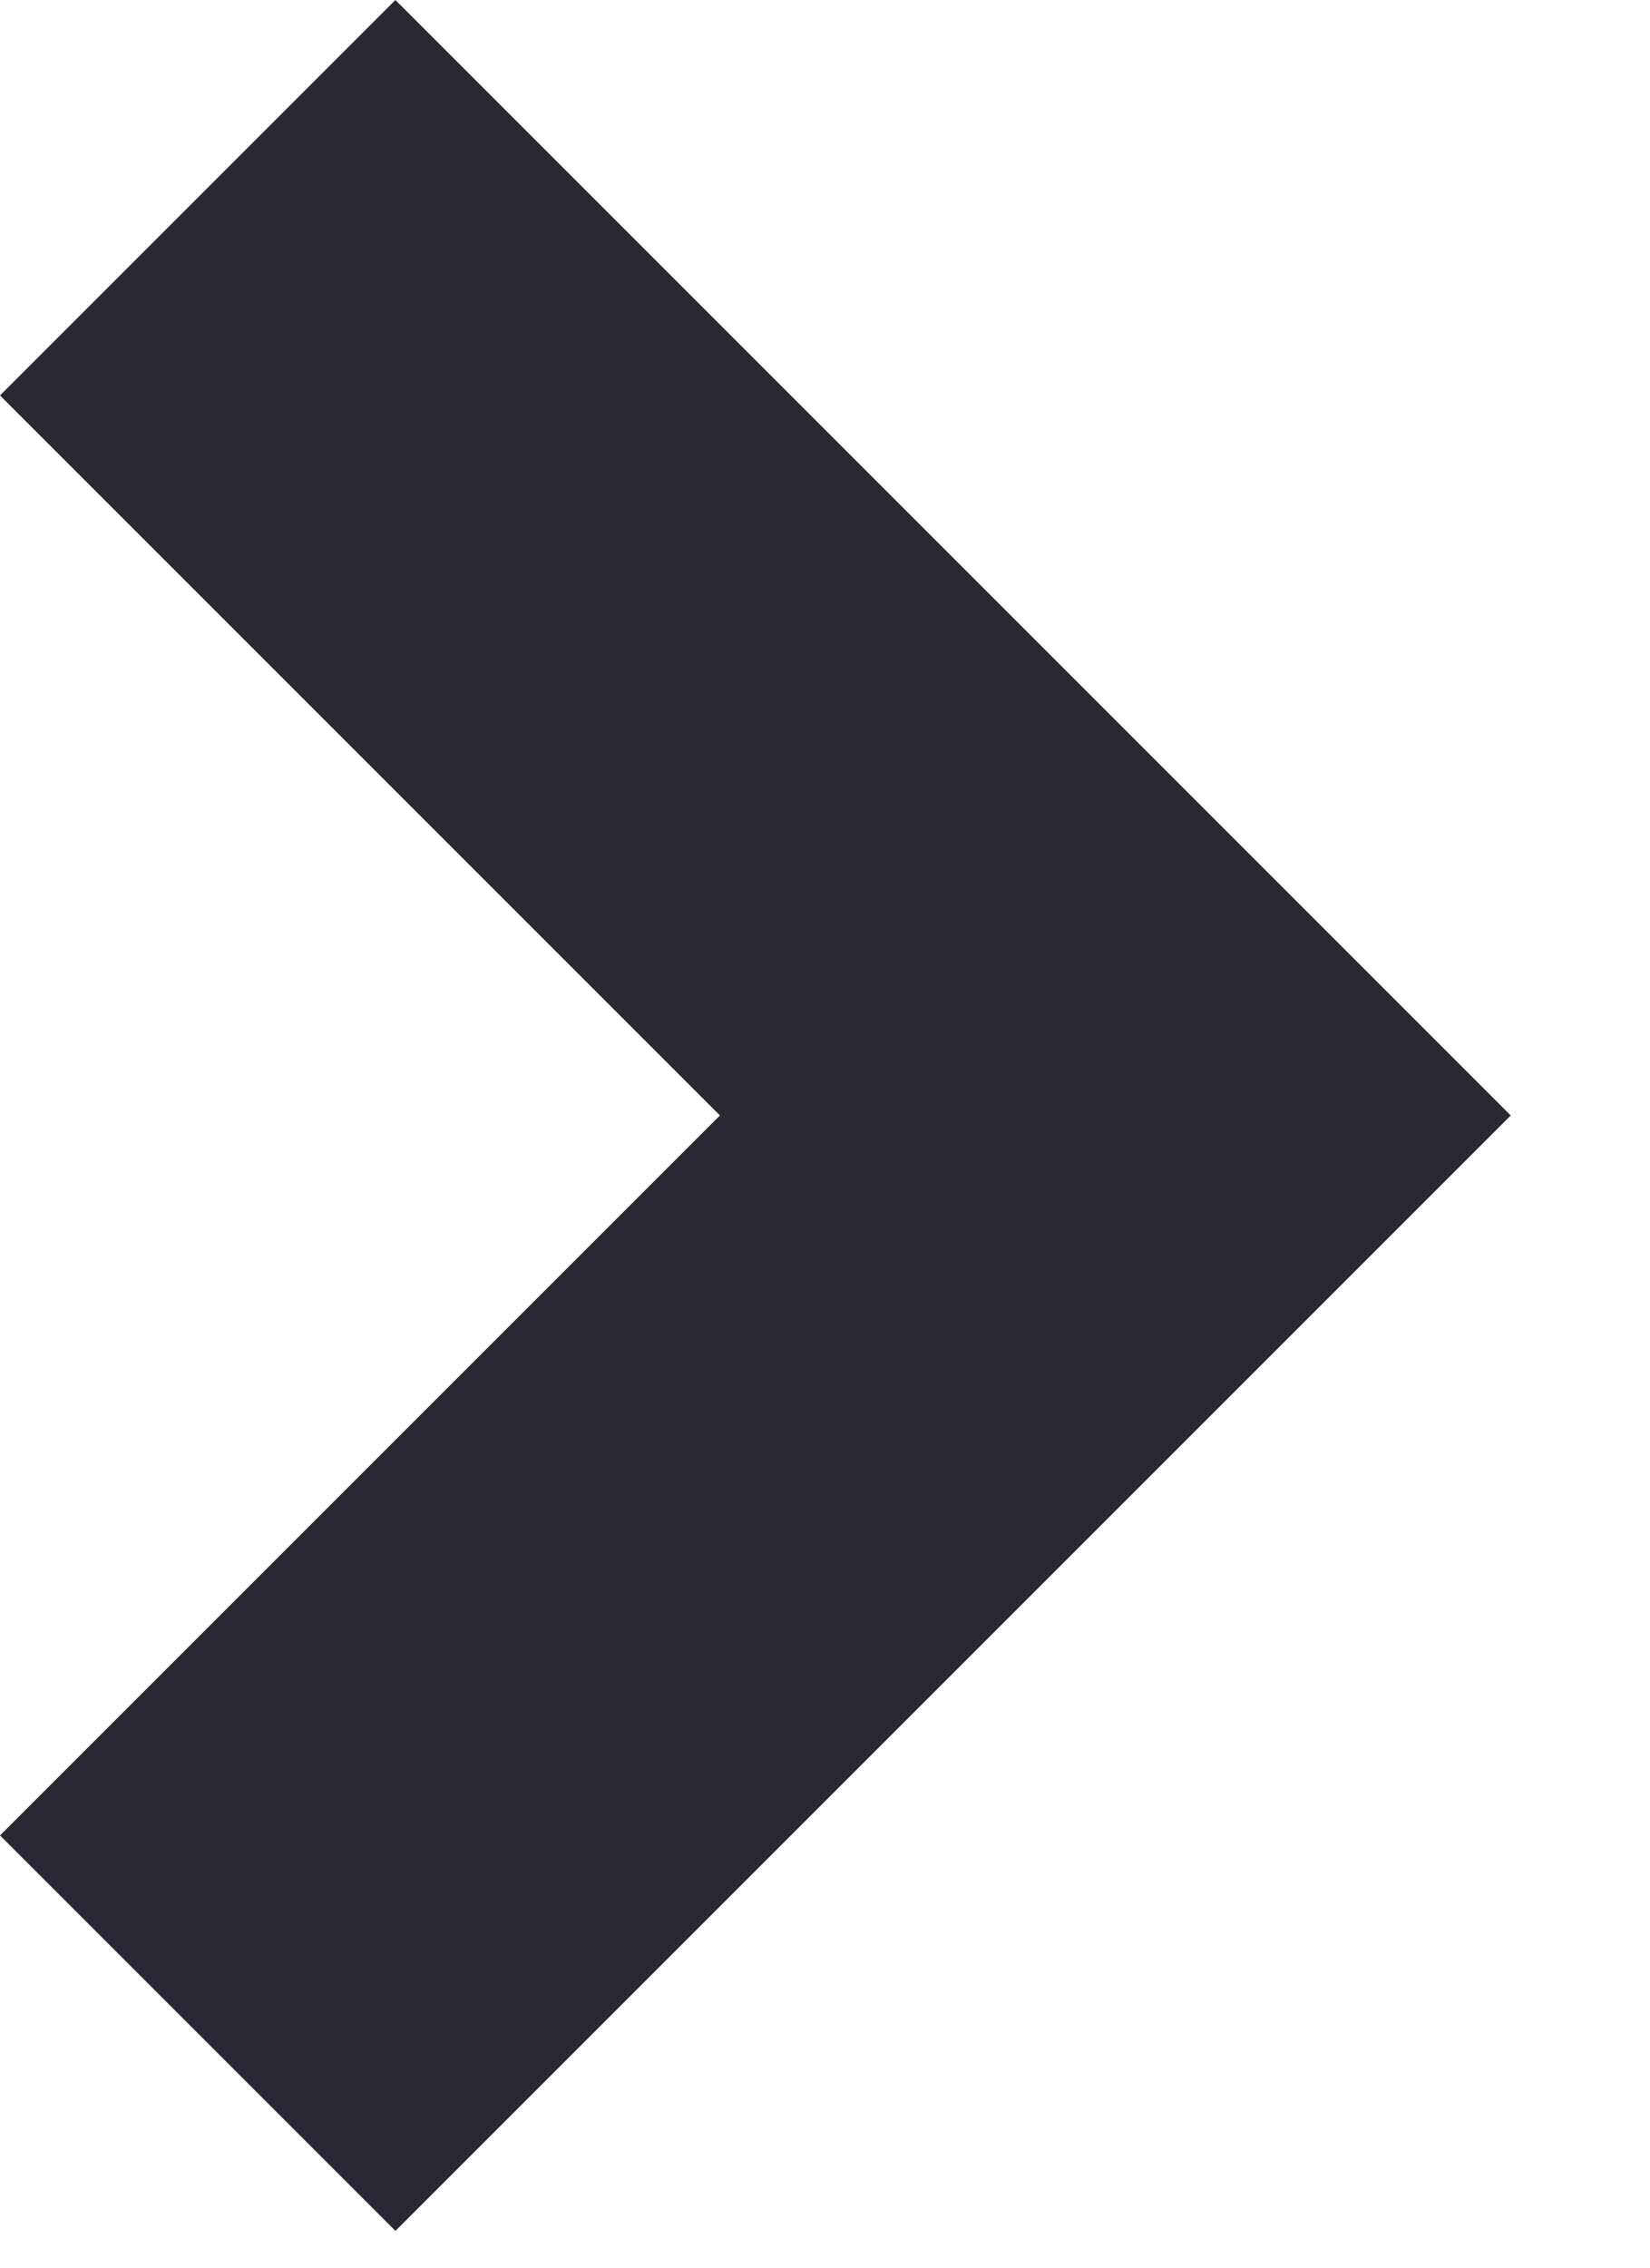
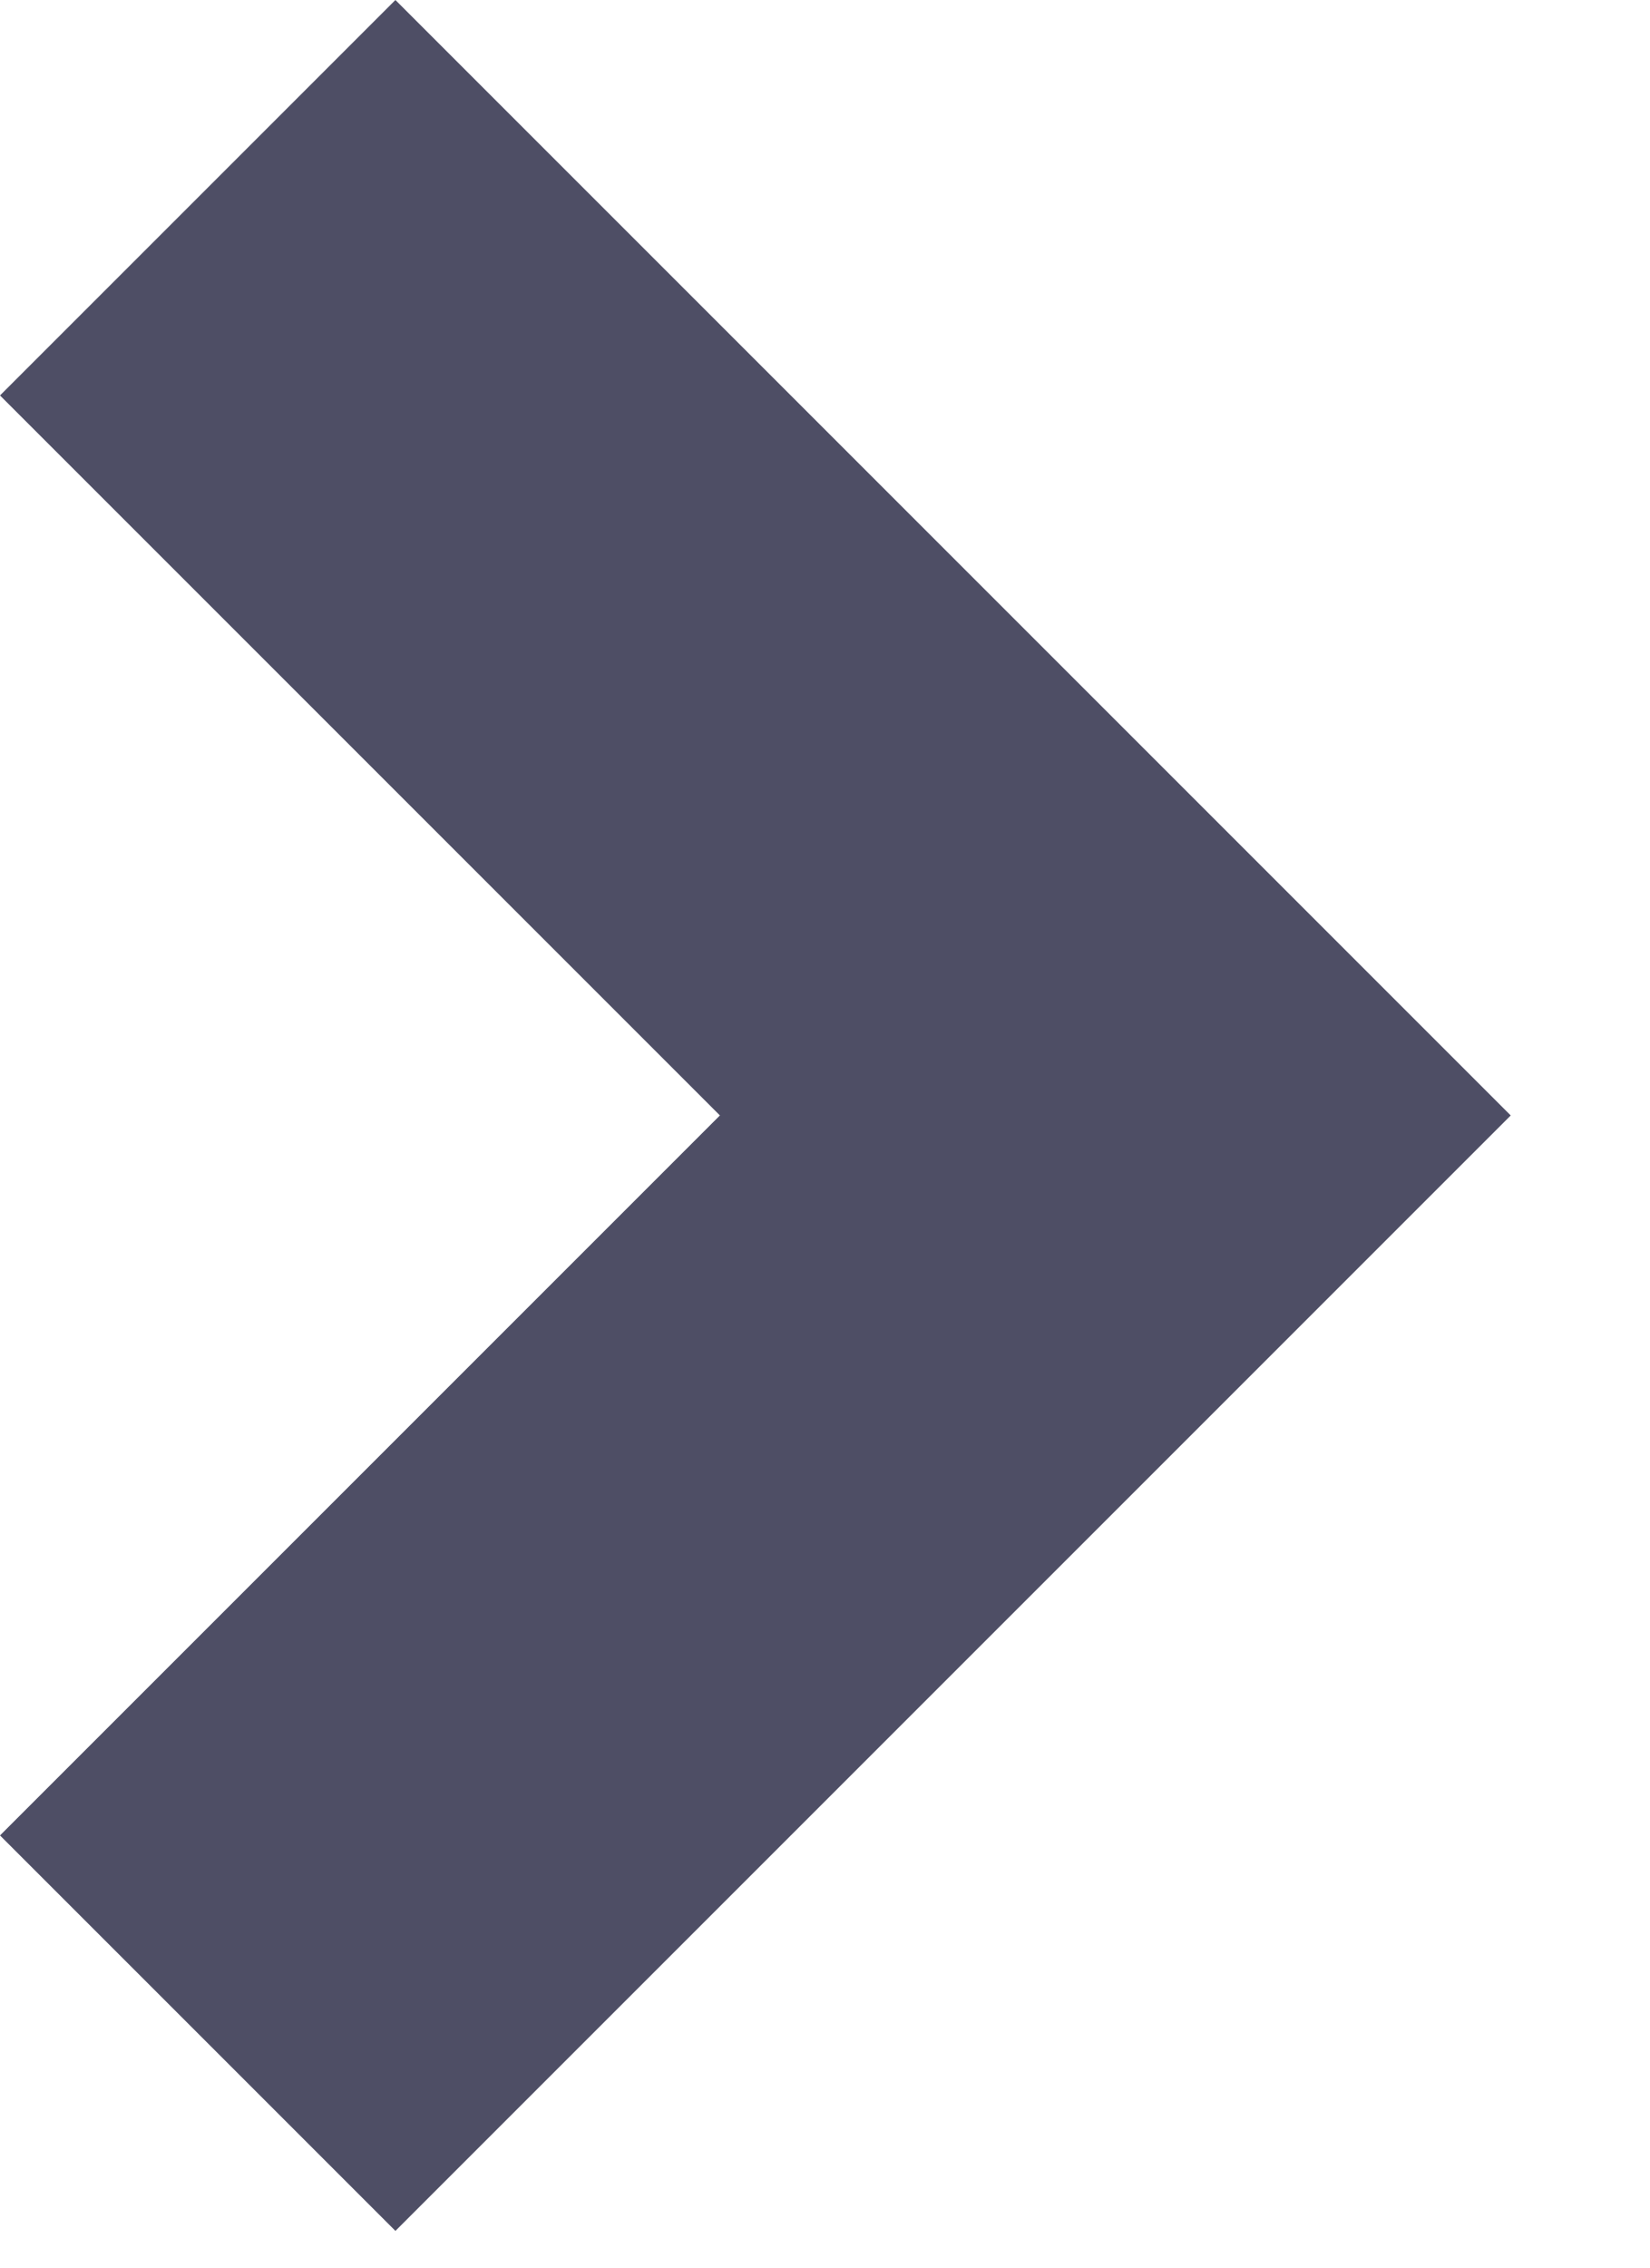
<svg xmlns="http://www.w3.org/2000/svg" width="100%" height="100%" viewBox="0 0 8 11" version="1.1" xml:space="preserve" style="fill-rule:evenodd;clip-rule:evenodd;stroke-linejoin:round;stroke-miterlimit:2;">
  <g transform="matrix(1,0,0,1,-170.846,-374.339)">
-     <path d="M174.338,379.749L170.846,383.241L172.764,385.159L178.174,379.749L172.764,374.339L170.846,376.257L174.338,379.749Z" style="fill:rgb(41,41,53);" />
+     <path d="M174.338,379.749L170.846,383.241L172.764,385.159L178.174,379.749L172.764,374.339L170.846,376.257L174.338,379.749Z" style="fill:hsl(240, 13%, 35%);" />
  </g>
</svg>
